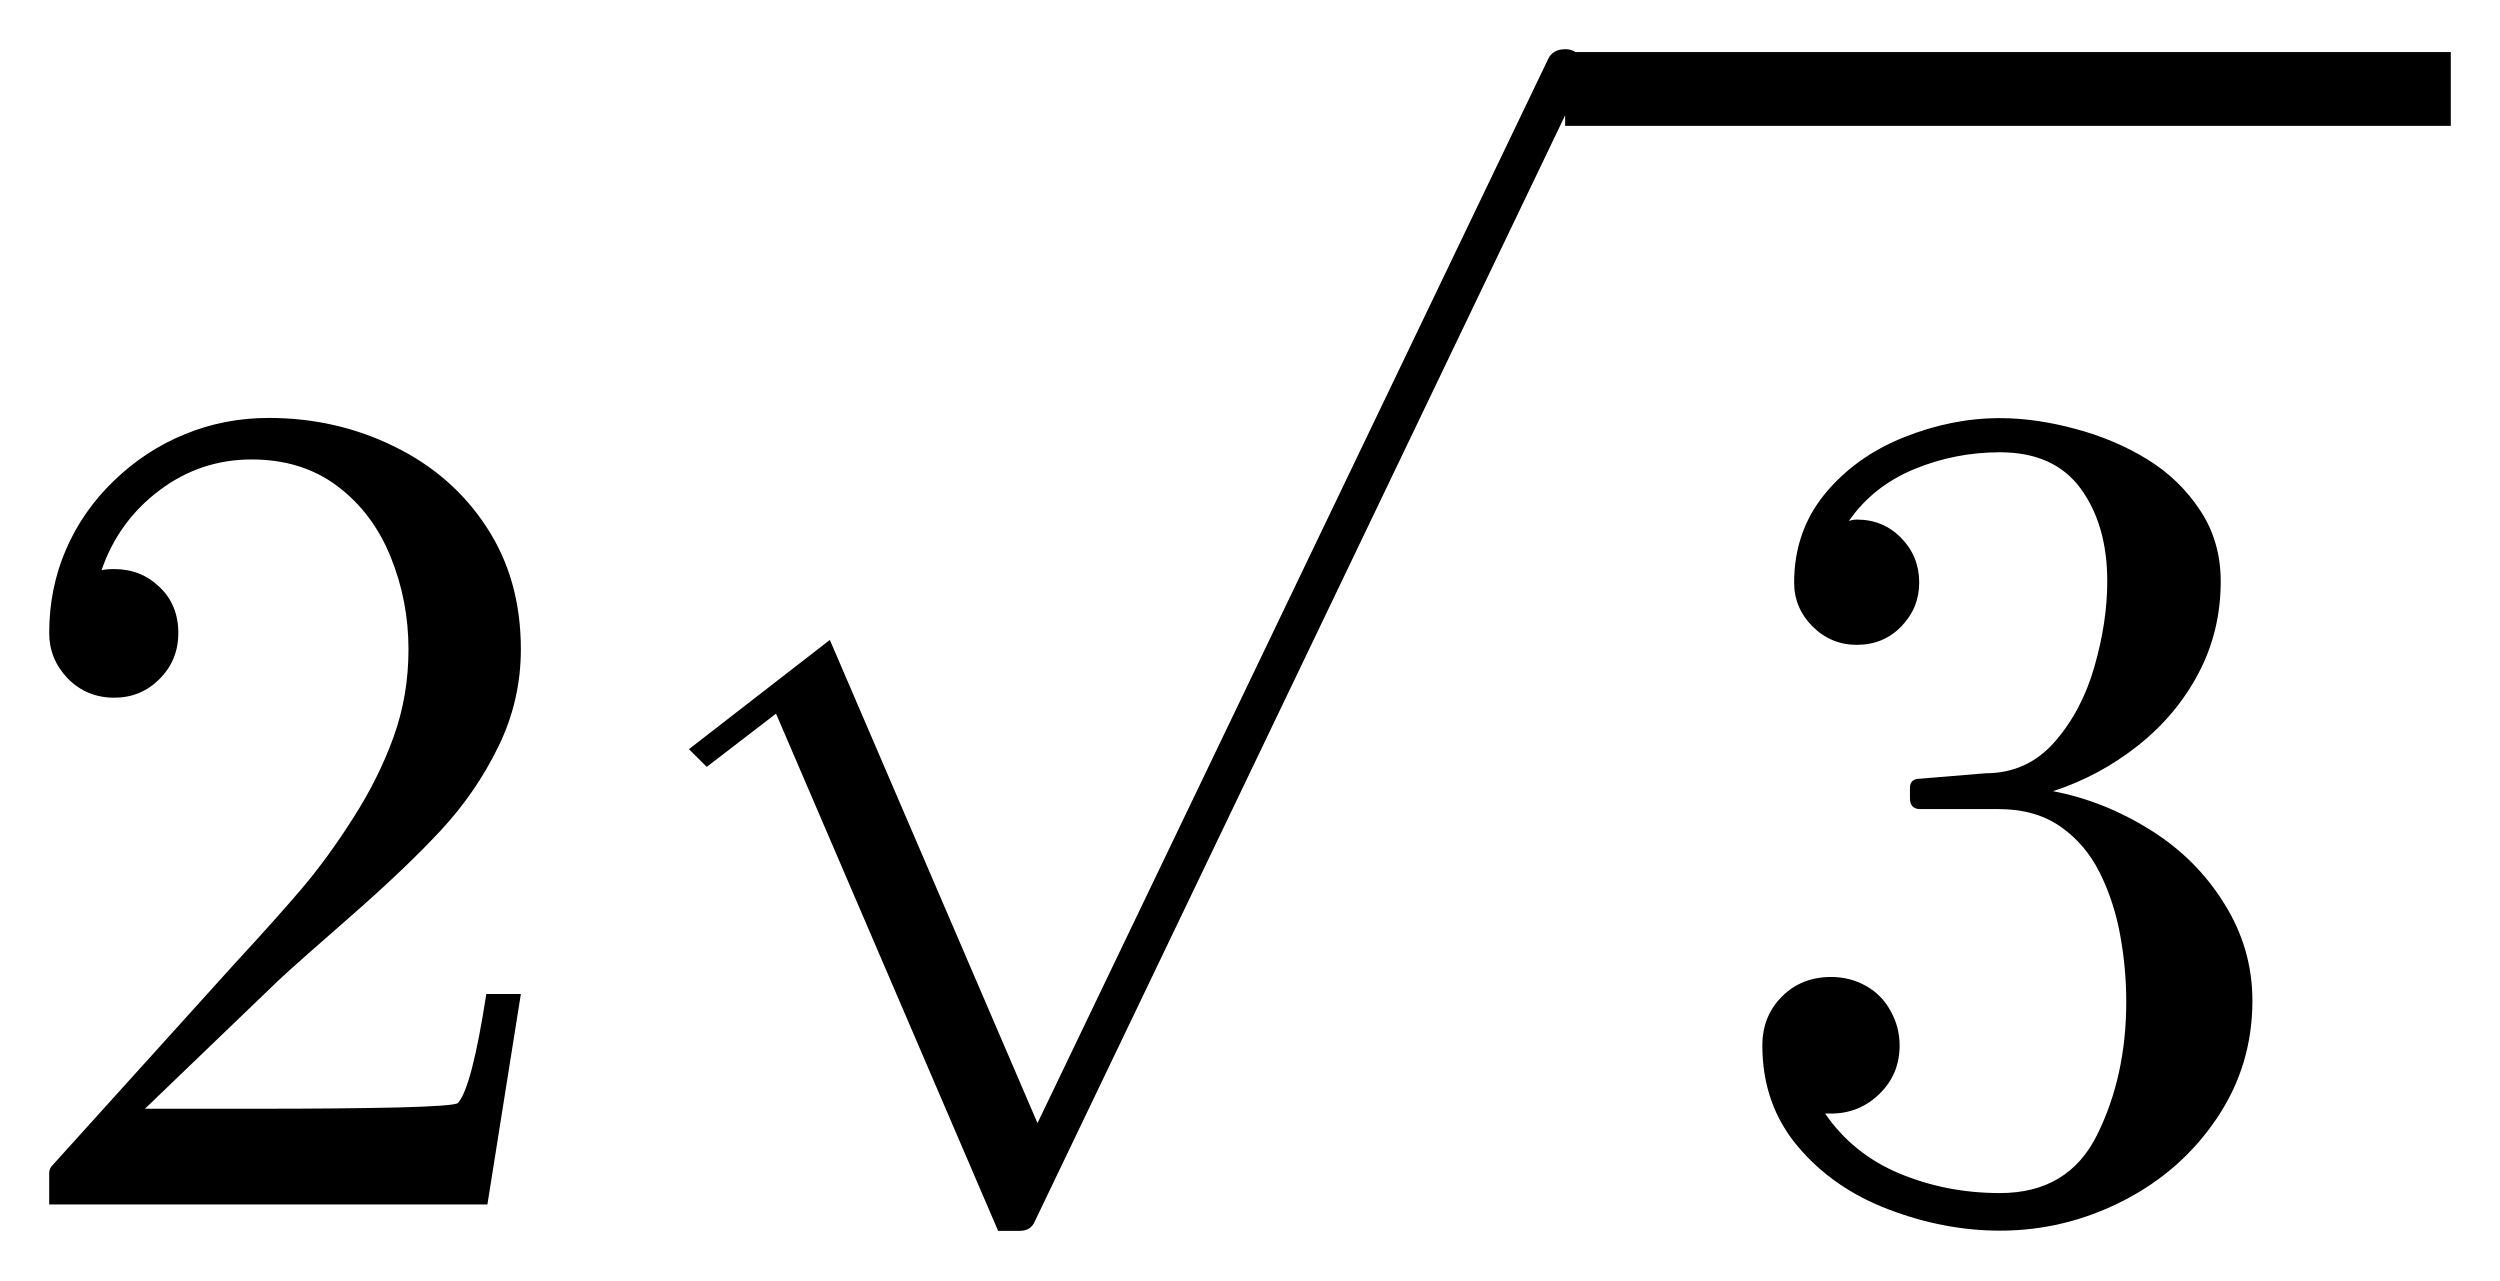
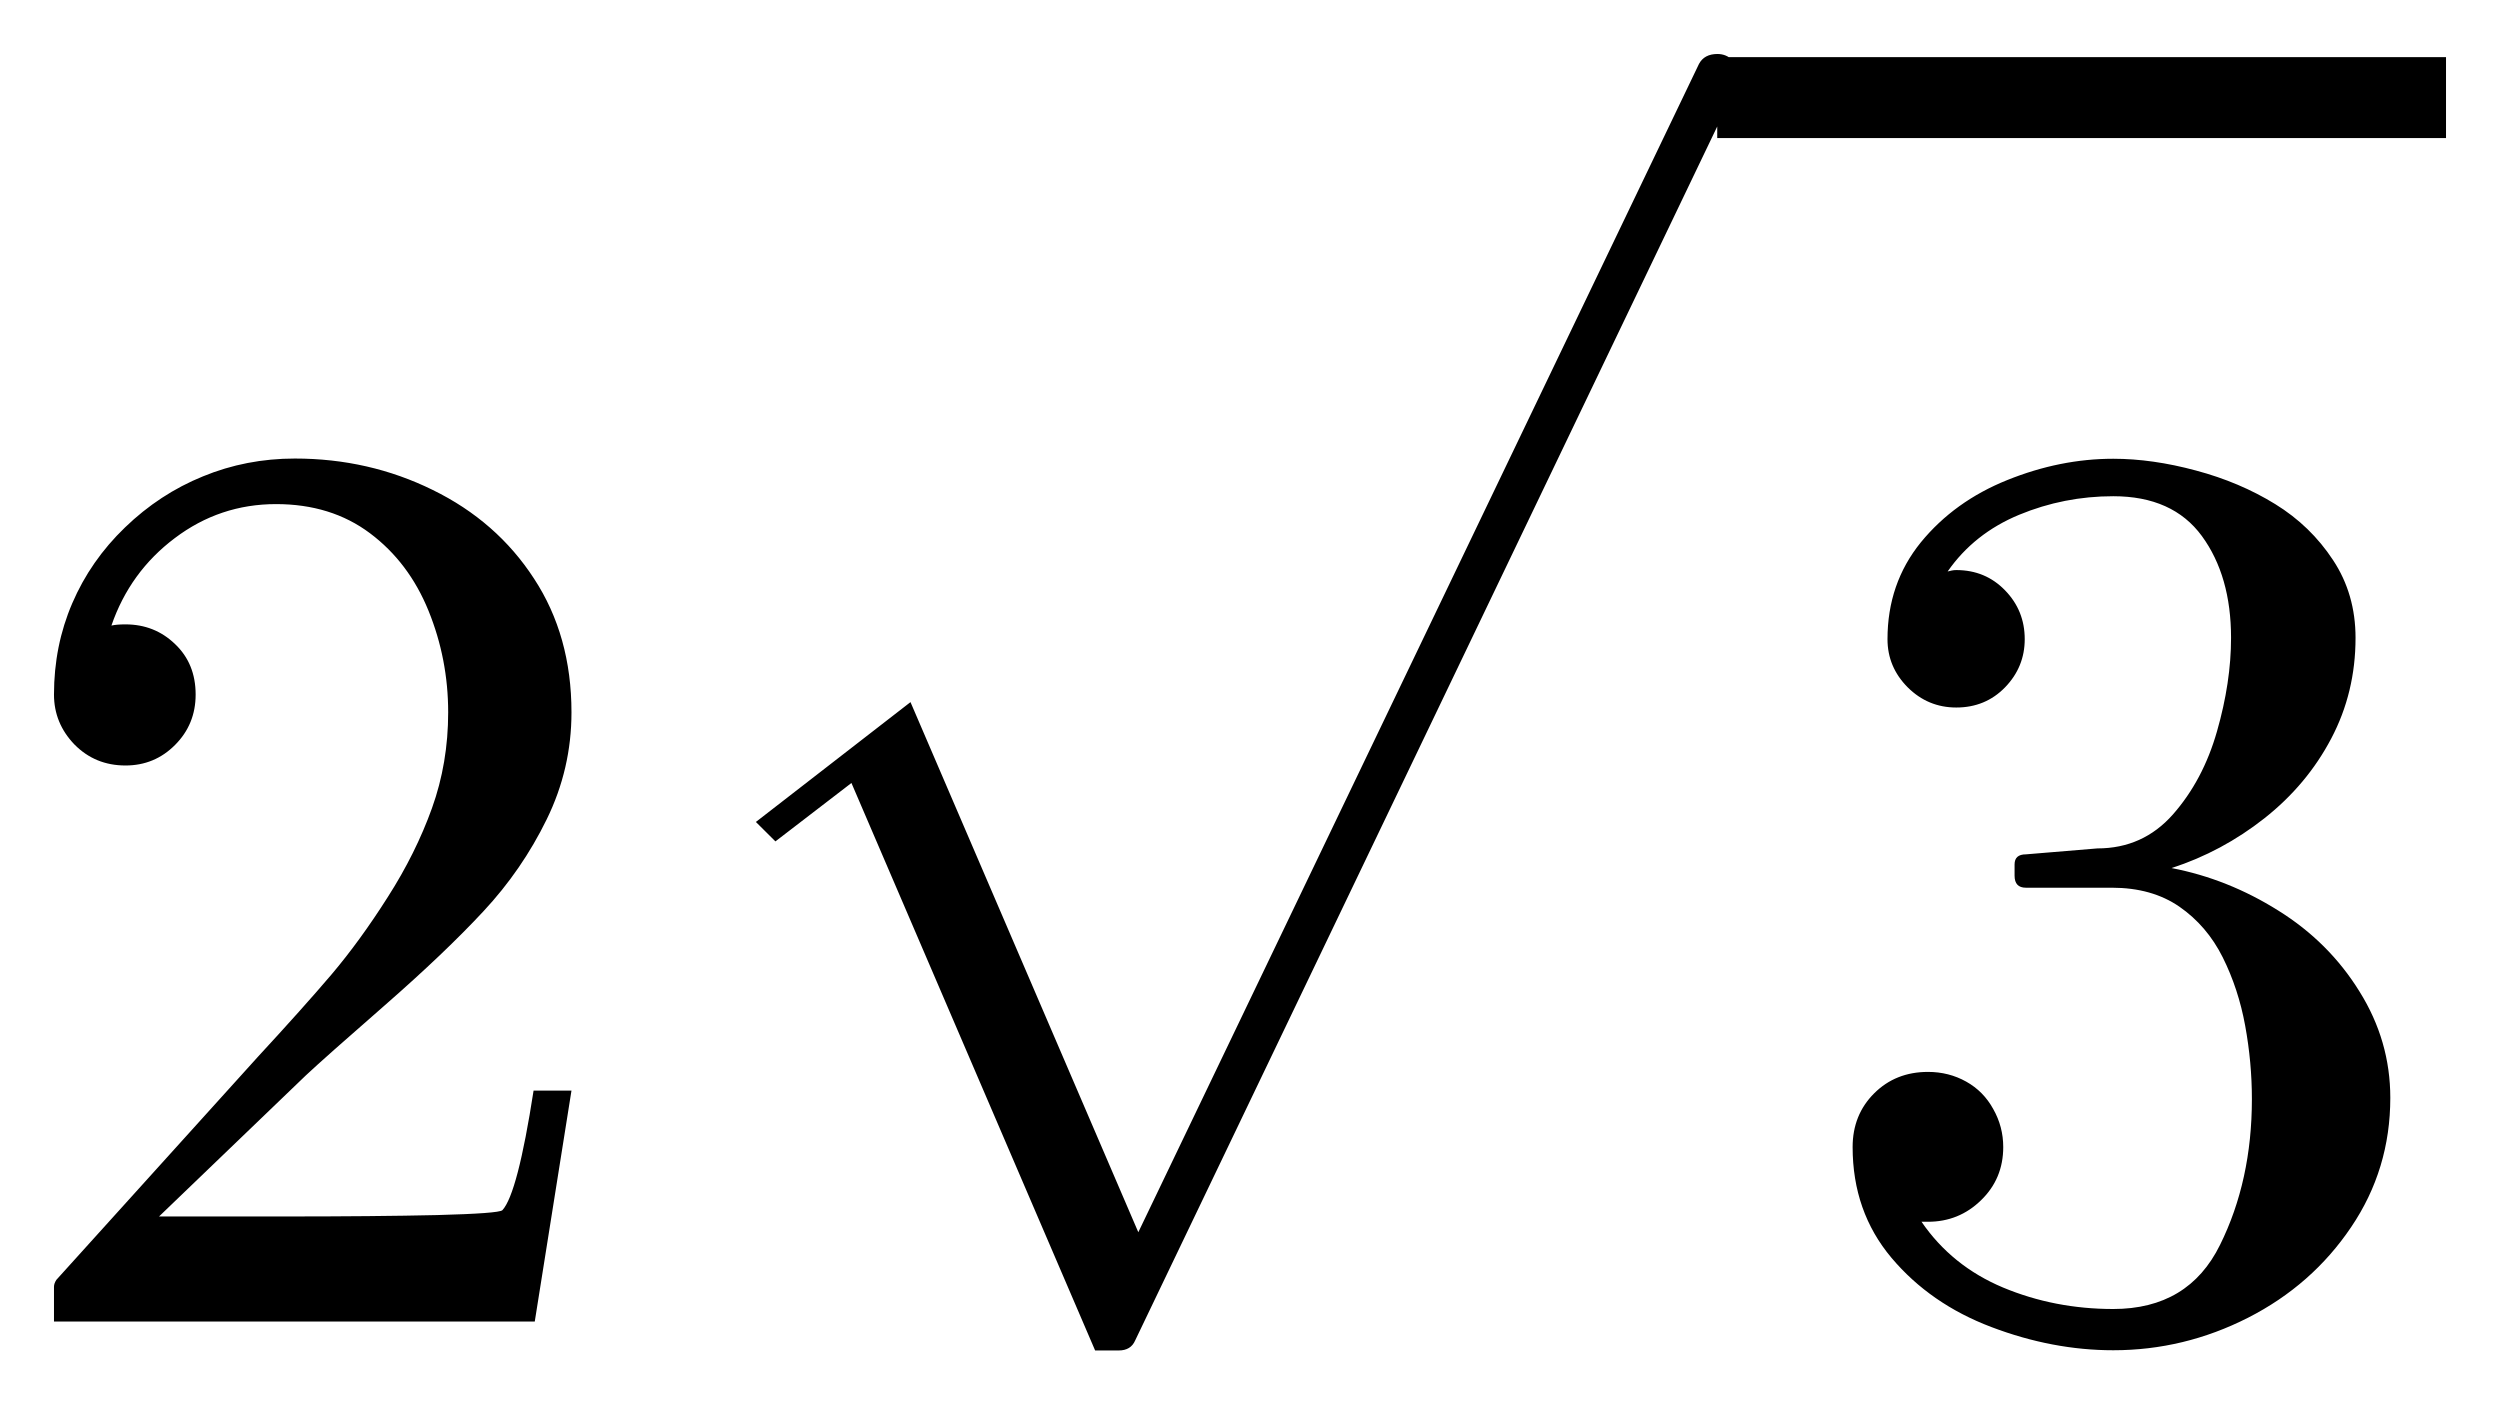
- <svg xmlns="http://www.w3.org/2000/svg" width="25.405pt" height="13.008pt" viewBox="0 0 25.405 13.008" version="1.1">
+ <svg xmlns="http://www.w3.org/2000/svg" width="23.155pt" height="13.008pt" viewBox="0 0 23.155 13.008" version="1.1">
  <defs>
    <style type="text/css">*{stroke-linejoin: round; stroke-linecap: butt}</style>
  </defs>
  <g id="figure_1">
    <g id="patch_1">
-       <path d="M 0 13.008  L 25.405 13.008  L 25.405 0  L 0 0  L 0 13.008  z " style="fill: none; opacity: 0" />
+       <path d="M 0 13.008  L 23.155 13.008  L 23.155 0  L 0 0  L 0 13.008  z " style="fill: none; opacity: 0" />
    </g>
    <g id="axes_1">
      <g id="patch_2">
-         <path d="M 0.5 12.24  L 0.5 11.918  Q 0.5 11.888 0.522 11.854  L 2.386 9.791  Q 2.808 9.334 3.071 9.025  Q 3.335 8.713 3.592 8.308  Q 3.851 7.903 4.001 7.485  Q 4.151 7.067 4.151 6.598  Q 4.151 6.105 3.969 5.657  Q 3.787 5.209 3.427 4.939  Q 3.067 4.669 2.557 4.669  Q 2.036 4.669 1.619 4.984  Q 1.203 5.297 1.032 5.794  Q 1.079 5.783 1.162 5.783  Q 1.432 5.783 1.621 5.965  Q 1.812 6.146 1.812 6.433  Q 1.812 6.709 1.621 6.9  Q 1.432 7.09 1.162 7.09  Q 0.881 7.09 0.689 6.895  Q 0.5 6.698 0.5 6.433  Q 0.5 5.981 0.669 5.588  Q 0.839 5.192 1.158 4.885  Q 1.479 4.575 1.88 4.412  Q 2.281 4.247 2.731 4.247  Q 3.417 4.247 4.008 4.538  Q 4.601 4.828 4.946 5.359  Q 5.293 5.888 5.293 6.598  Q 5.293 7.12 5.064 7.588  Q 4.835 8.057 4.477 8.441  Q 4.121 8.824 3.564 9.311  Q 3.007 9.797 2.833 9.96  L 1.473 11.267  L 2.626 11.267  Q 3.476 11.267 4.048 11.254  Q 4.619 11.239 4.653 11.209  Q 4.794 11.057 4.942 10.101  L 5.293 10.101  L 4.953 12.24  L 0.5 12.24  z M 10.143 12.508  L 7.886 7.252  L 7.182 7.793  L 7.001 7.613  L 8.433 6.503  L 10.543 11.413  L 15.736 0.592  Q 15.785 0.5 15.907 0.5  Q 15.99 0.5 16.048 0.559  Q 16.107 0.617 16.107 0.7  Q 16.107 0.749 16.098 0.769  L 10.514 12.415  Q 10.474 12.508 10.362 12.508  L 10.143 12.508  z M 18.547 11.316  Q 18.828 11.726 19.302 11.925  Q 19.779 12.124 20.323 12.124  Q 21.02 12.124 21.312 11.53  Q 21.607 10.935 21.607 10.18  Q 21.607 9.84 21.545 9.501  Q 21.483 9.16 21.337 8.867  Q 21.191 8.575 20.936 8.398  Q 20.681 8.222 20.311 8.222  L 19.514 8.222  Q 19.409 8.222 19.409 8.111  L 19.409 8.006  Q 19.409 7.913 19.514 7.913  L 20.176 7.858  Q 20.598 7.858 20.876 7.543  Q 21.155 7.226 21.284 6.773  Q 21.414 6.319 21.414 5.908  Q 21.414 5.335 21.144 4.965  Q 20.874 4.596 20.323 4.596  Q 19.867 4.596 19.451 4.768  Q 19.034 4.941 18.789 5.293  Q 18.811 5.288 18.828 5.284  Q 18.847 5.28 18.869 5.28  Q 19.139 5.28 19.321 5.468  Q 19.503 5.655 19.503 5.92  Q 19.503 6.178 19.321 6.366  Q 19.139 6.553 18.869 6.553  Q 18.607 6.553 18.419 6.366  Q 18.232 6.178 18.232 5.92  Q 18.232 5.404 18.541 5.023  Q 18.852 4.643 19.342 4.446  Q 19.831 4.249 20.323 4.249  Q 20.686 4.249 21.089 4.358  Q 21.494 4.466 21.823 4.669  Q 22.151 4.871 22.359 5.188  Q 22.567 5.503 22.567 5.908  Q 22.567 6.413 22.342 6.84  Q 22.117 7.268 21.723 7.579  Q 21.331 7.888 20.863 8.04  Q 21.384 8.14 21.852 8.434  Q 22.321 8.726 22.604 9.184  Q 22.889 9.64 22.889 10.168  Q 22.889 10.83 22.526 11.366  Q 22.164 11.903 21.571 12.205  Q 20.979 12.506 20.323 12.506  Q 19.76 12.506 19.194 12.291  Q 18.629 12.077 18.269 11.65  Q 17.909 11.222 17.909 10.624  Q 17.909 10.326 18.108 10.127  Q 18.307 9.928 18.607 9.928  Q 18.8 9.928 18.961 10.018  Q 19.122 10.108 19.212 10.273  Q 19.304 10.436 19.304 10.624  Q 19.304 10.918 19.098 11.117  Q 18.894 11.316 18.607 11.316  L 18.547 11.316  z M 15.905 1.279  L 15.905 0.529  L 24.905 0.529  L 24.905 1.279  L 15.905 1.279  z " clip-path="url(#pfabcb38670)" />
+         <path d="M 0.5 12.24  L 0.5 11.918  Q 0.5 11.888 0.522 11.854  L 2.386 9.791  Q 2.808 9.334 3.071 9.025  Q 3.335 8.713 3.592 8.308  Q 3.851 7.903 4.001 7.485  Q 4.151 7.067 4.151 6.598  Q 4.151 6.105 3.969 5.657  Q 3.787 5.209 3.427 4.939  Q 3.067 4.669 2.557 4.669  Q 2.036 4.669 1.619 4.984  Q 1.203 5.297 1.032 5.794  Q 1.079 5.783 1.162 5.783  Q 1.432 5.783 1.621 5.965  Q 1.812 6.146 1.812 6.433  Q 1.812 6.709 1.621 6.9  Q 1.432 7.09 1.162 7.09  Q 0.881 7.09 0.689 6.895  Q 0.5 6.698 0.5 6.433  Q 0.5 5.981 0.669 5.588  Q 0.839 5.192 1.158 4.885  Q 1.479 4.575 1.88 4.412  Q 2.281 4.247 2.731 4.247  Q 3.417 4.247 4.008 4.538  Q 4.601 4.828 4.946 5.359  Q 5.293 5.888 5.293 6.598  Q 5.293 7.12 5.064 7.588  Q 4.835 8.057 4.477 8.441  Q 4.121 8.824 3.564 9.311  Q 3.007 9.797 2.833 9.96  L 1.473 11.267  L 2.626 11.267  Q 3.476 11.267 4.048 11.254  Q 4.619 11.239 4.653 11.209  Q 4.794 11.057 4.942 10.101  L 5.293 10.101  L 4.953 12.24  L 0.5 12.24  z M 10.143 12.508  L 7.886 7.252  L 7.182 7.793  L 7.001 7.613  L 8.433 6.503  L 10.543 11.413  L 15.736 0.592  Q 15.785 0.5 15.907 0.5  Q 15.99 0.5 16.048 0.559  Q 16.107 0.617 16.107 0.7  Q 16.107 0.749 16.098 0.769  L 10.514 12.415  Q 10.474 12.508 10.362 12.508  L 10.143 12.508  z M 17.797 11.316  Q 18.078 11.726 18.552 11.925  Q 19.029 12.124 19.573 12.124  Q 20.27 12.124 20.562 11.53  Q 20.857 10.935 20.857 10.18  Q 20.857 9.84 20.795 9.501  Q 20.733 9.16 20.587 8.867  Q 20.441 8.575 20.186 8.398  Q 19.931 8.222 19.561 8.222  L 18.764 8.222  Q 18.659 8.222 18.659 8.111  L 18.659 8.006  Q 18.659 7.913 18.764 7.913  L 19.426 7.858  Q 19.848 7.858 20.126 7.543  Q 20.405 7.226 20.534 6.773  Q 20.664 6.319 20.664 5.908  Q 20.664 5.335 20.394 4.965  Q 20.124 4.596 19.573 4.596  Q 19.117 4.596 18.701 4.768  Q 18.284 4.941 18.039 5.293  Q 18.061 5.288 18.078 5.284  Q 18.097 5.28 18.119 5.28  Q 18.389 5.28 18.571 5.468  Q 18.753 5.655 18.753 5.92  Q 18.753 6.178 18.571 6.366  Q 18.389 6.553 18.119 6.553  Q 17.857 6.553 17.669 6.366  Q 17.482 6.178 17.482 5.92  Q 17.482 5.404 17.791 5.023  Q 18.102 4.643 18.592 4.446  Q 19.081 4.249 19.573 4.249  Q 19.936 4.249 20.339 4.358  Q 20.744 4.466 21.073 4.669  Q 21.401 4.871 21.609 5.188  Q 21.817 5.503 21.817 5.908  Q 21.817 6.413 21.592 6.84  Q 21.367 7.268 20.973 7.579  Q 20.581 7.888 20.113 8.04  Q 20.634 8.14 21.102 8.434  Q 21.571 8.726 21.854 9.184  Q 22.139 9.64 22.139 10.168  Q 22.139 10.83 21.776 11.366  Q 21.414 11.903 20.821 12.205  Q 20.229 12.506 19.573 12.506  Q 19.01 12.506 18.444 12.291  Q 17.879 12.077 17.519 11.65  Q 17.159 11.222 17.159 10.624  Q 17.159 10.326 17.358 10.127  Q 17.557 9.928 17.857 9.928  Q 18.05 9.928 18.211 10.018  Q 18.372 10.108 18.462 10.273  Q 18.554 10.436 18.554 10.624  Q 18.554 10.918 18.348 11.117  Q 18.144 11.316 17.857 11.316  L 17.797 11.316  z M 15.905 1.279  L 15.905 0.529  L 22.655 0.529  L 22.655 1.279  L 15.905 1.279  z " clip-path="url(#p0da746f7da)" />
      </g>
    </g>
  </g>
  <defs>
-     <clipPath id="pfabcb38670">
-       <rect x="0" y="0" width="25.405" height="13.008" />
+     <clipPath id="p0da746f7da">
+       <rect x="0" y="0" width="23.155" height="13.008" />
    </clipPath>
  </defs>
</svg>
